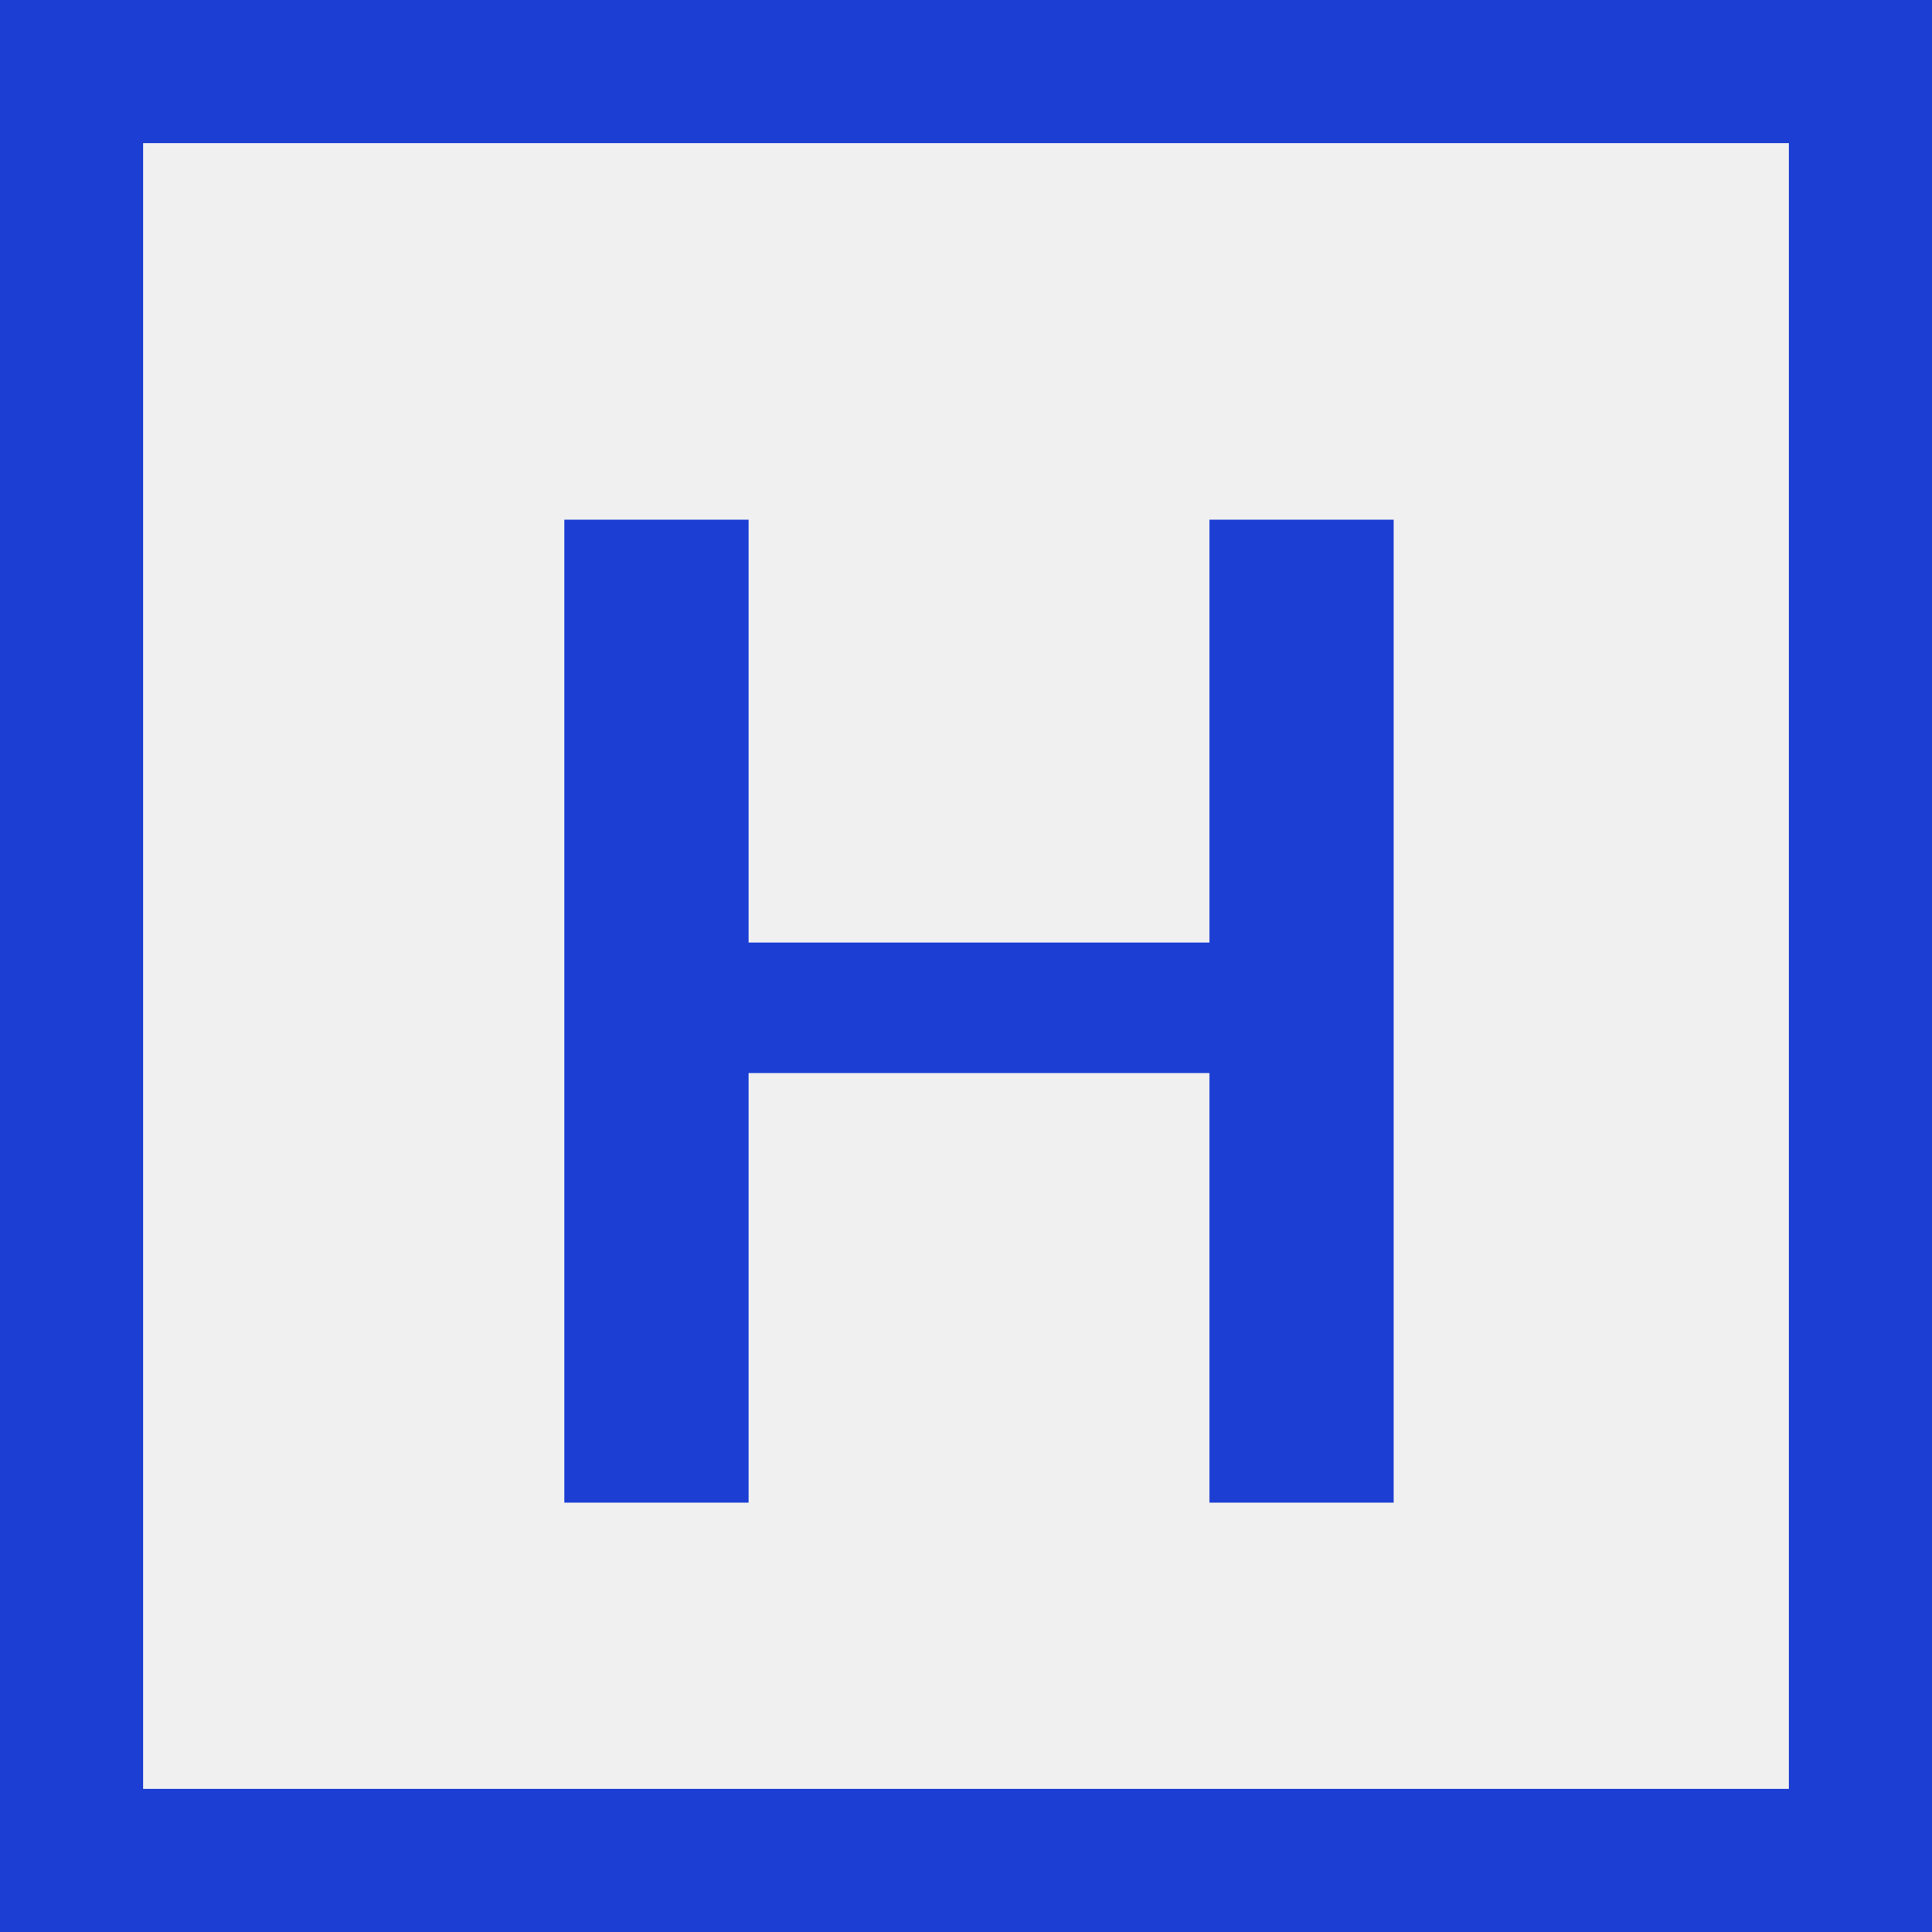
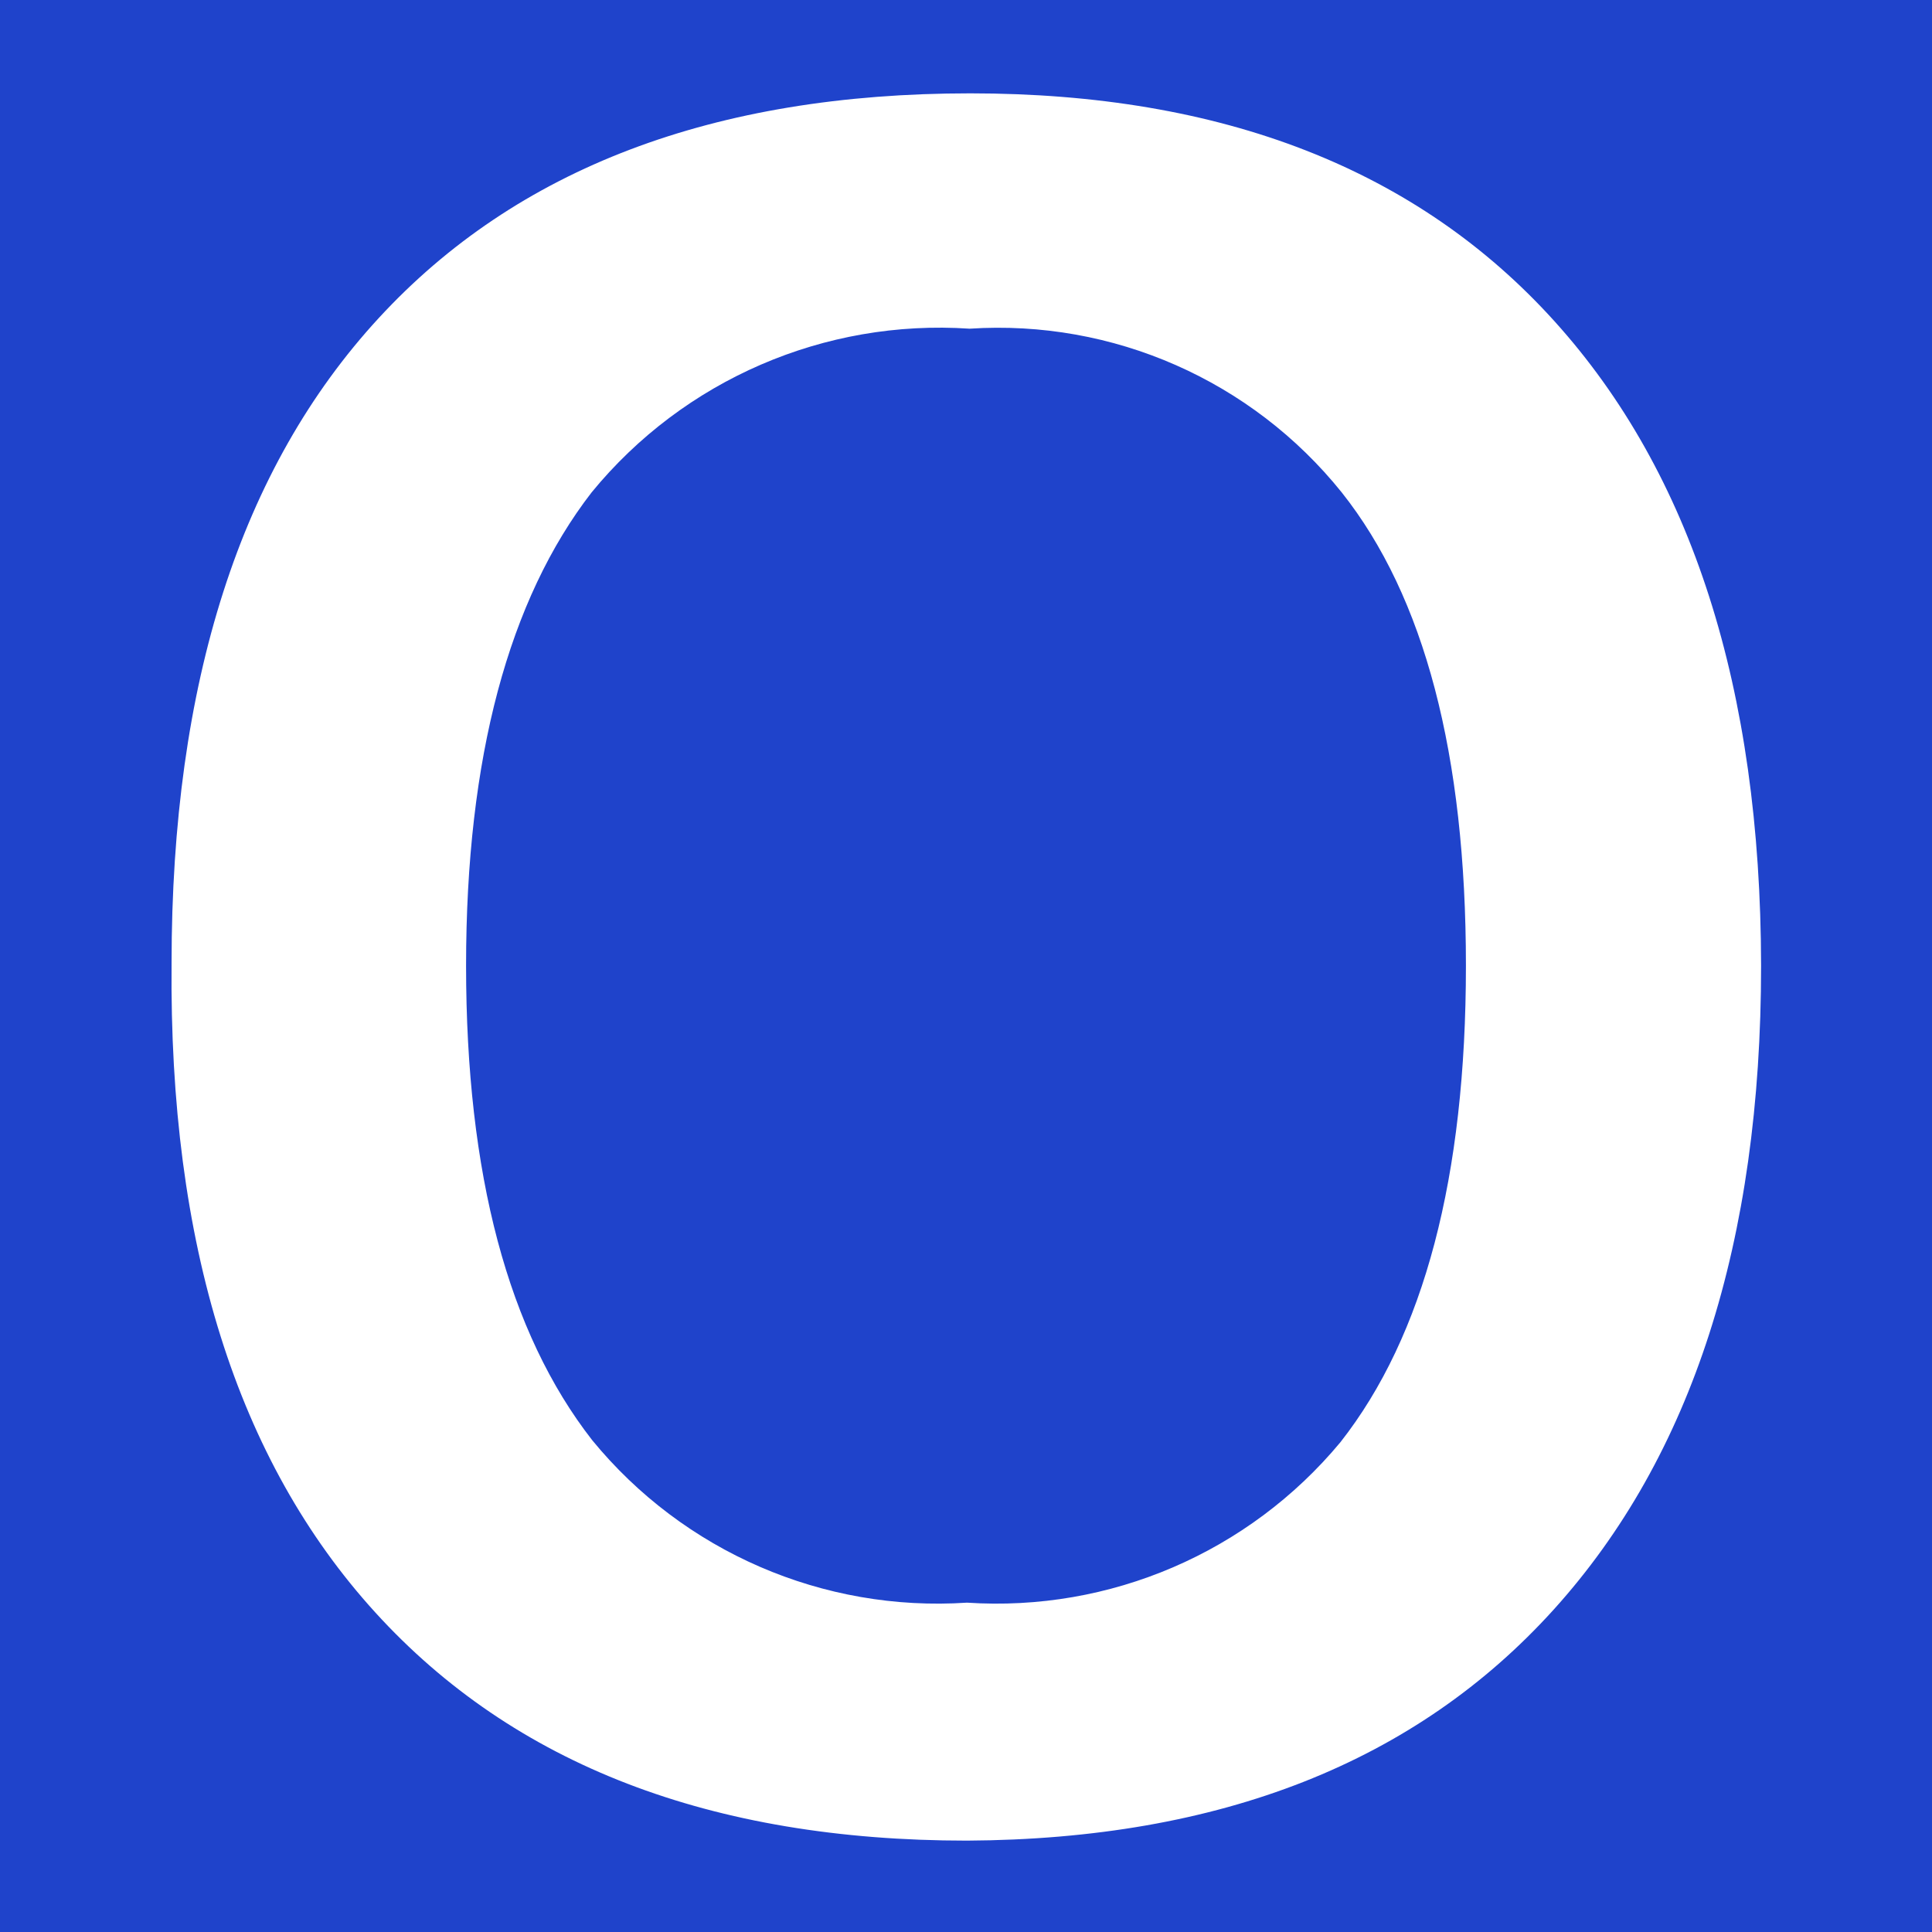
- <svg xmlns="http://www.w3.org/2000/svg" width="54px" height="54px" viewBox="0 0 54 54" version="1.1">
-   <defs />
-   <g id="Page-1" stroke="none" stroke-width="1" fill="none" fill-rule="evenodd">
-     <g id="logo-mobile">
-       <rect id="Rectangle-6" stroke="#1C3ED3" stroke-width="4" fill-rule="nonzero" x="2" y="2" width="50" height="50" />
-       <polygon id="H" fill="#1C3ED3" points="38.954 42 33.805 42 33.805 29.992 20.923 29.992 20.923 42 15.774 42 15.774 14.526 20.923 14.526 20.923 26.344 33.805 26.344 33.805 14.526 38.954 14.526" />
-     </g>
-   </g>
+ <svg xmlns="http://www.w3.org/2000/svg" id="Lager_1" data-name="Lager 1" viewBox="0 0 29.39 29.39">
+   <defs>
+     <style>.cls-1{fill:#1f43cb;}.cls-2{fill:#fff;}</style>
+   </defs>
+   <rect class="cls-1" width="29.39" height="29.39" />
+   <path class="cls-2" d="M26.79,14.69q0,6.3-3.15,9.79T14.71,28q-5.84,0-9-3.47T2.61,14.65q0-6.39,3.15-9.81t9-3.42q5.76,0,8.89,3.47T26.79,14.69Zm-19.7,0q0,4.76,1.92,7.22a6.79,6.79,0,0,0,5.7,2.47,6.8,6.8,0,0,0,5.68-2.44q1.91-2.43,1.91-7.25t-1.89-7.2A6.7,6.7,0,0,0,14.75,5,6.84,6.84,0,0,0,9,7.49C7.74,9.12,7.09,11.52,7.09,14.69Z" />
</svg>
